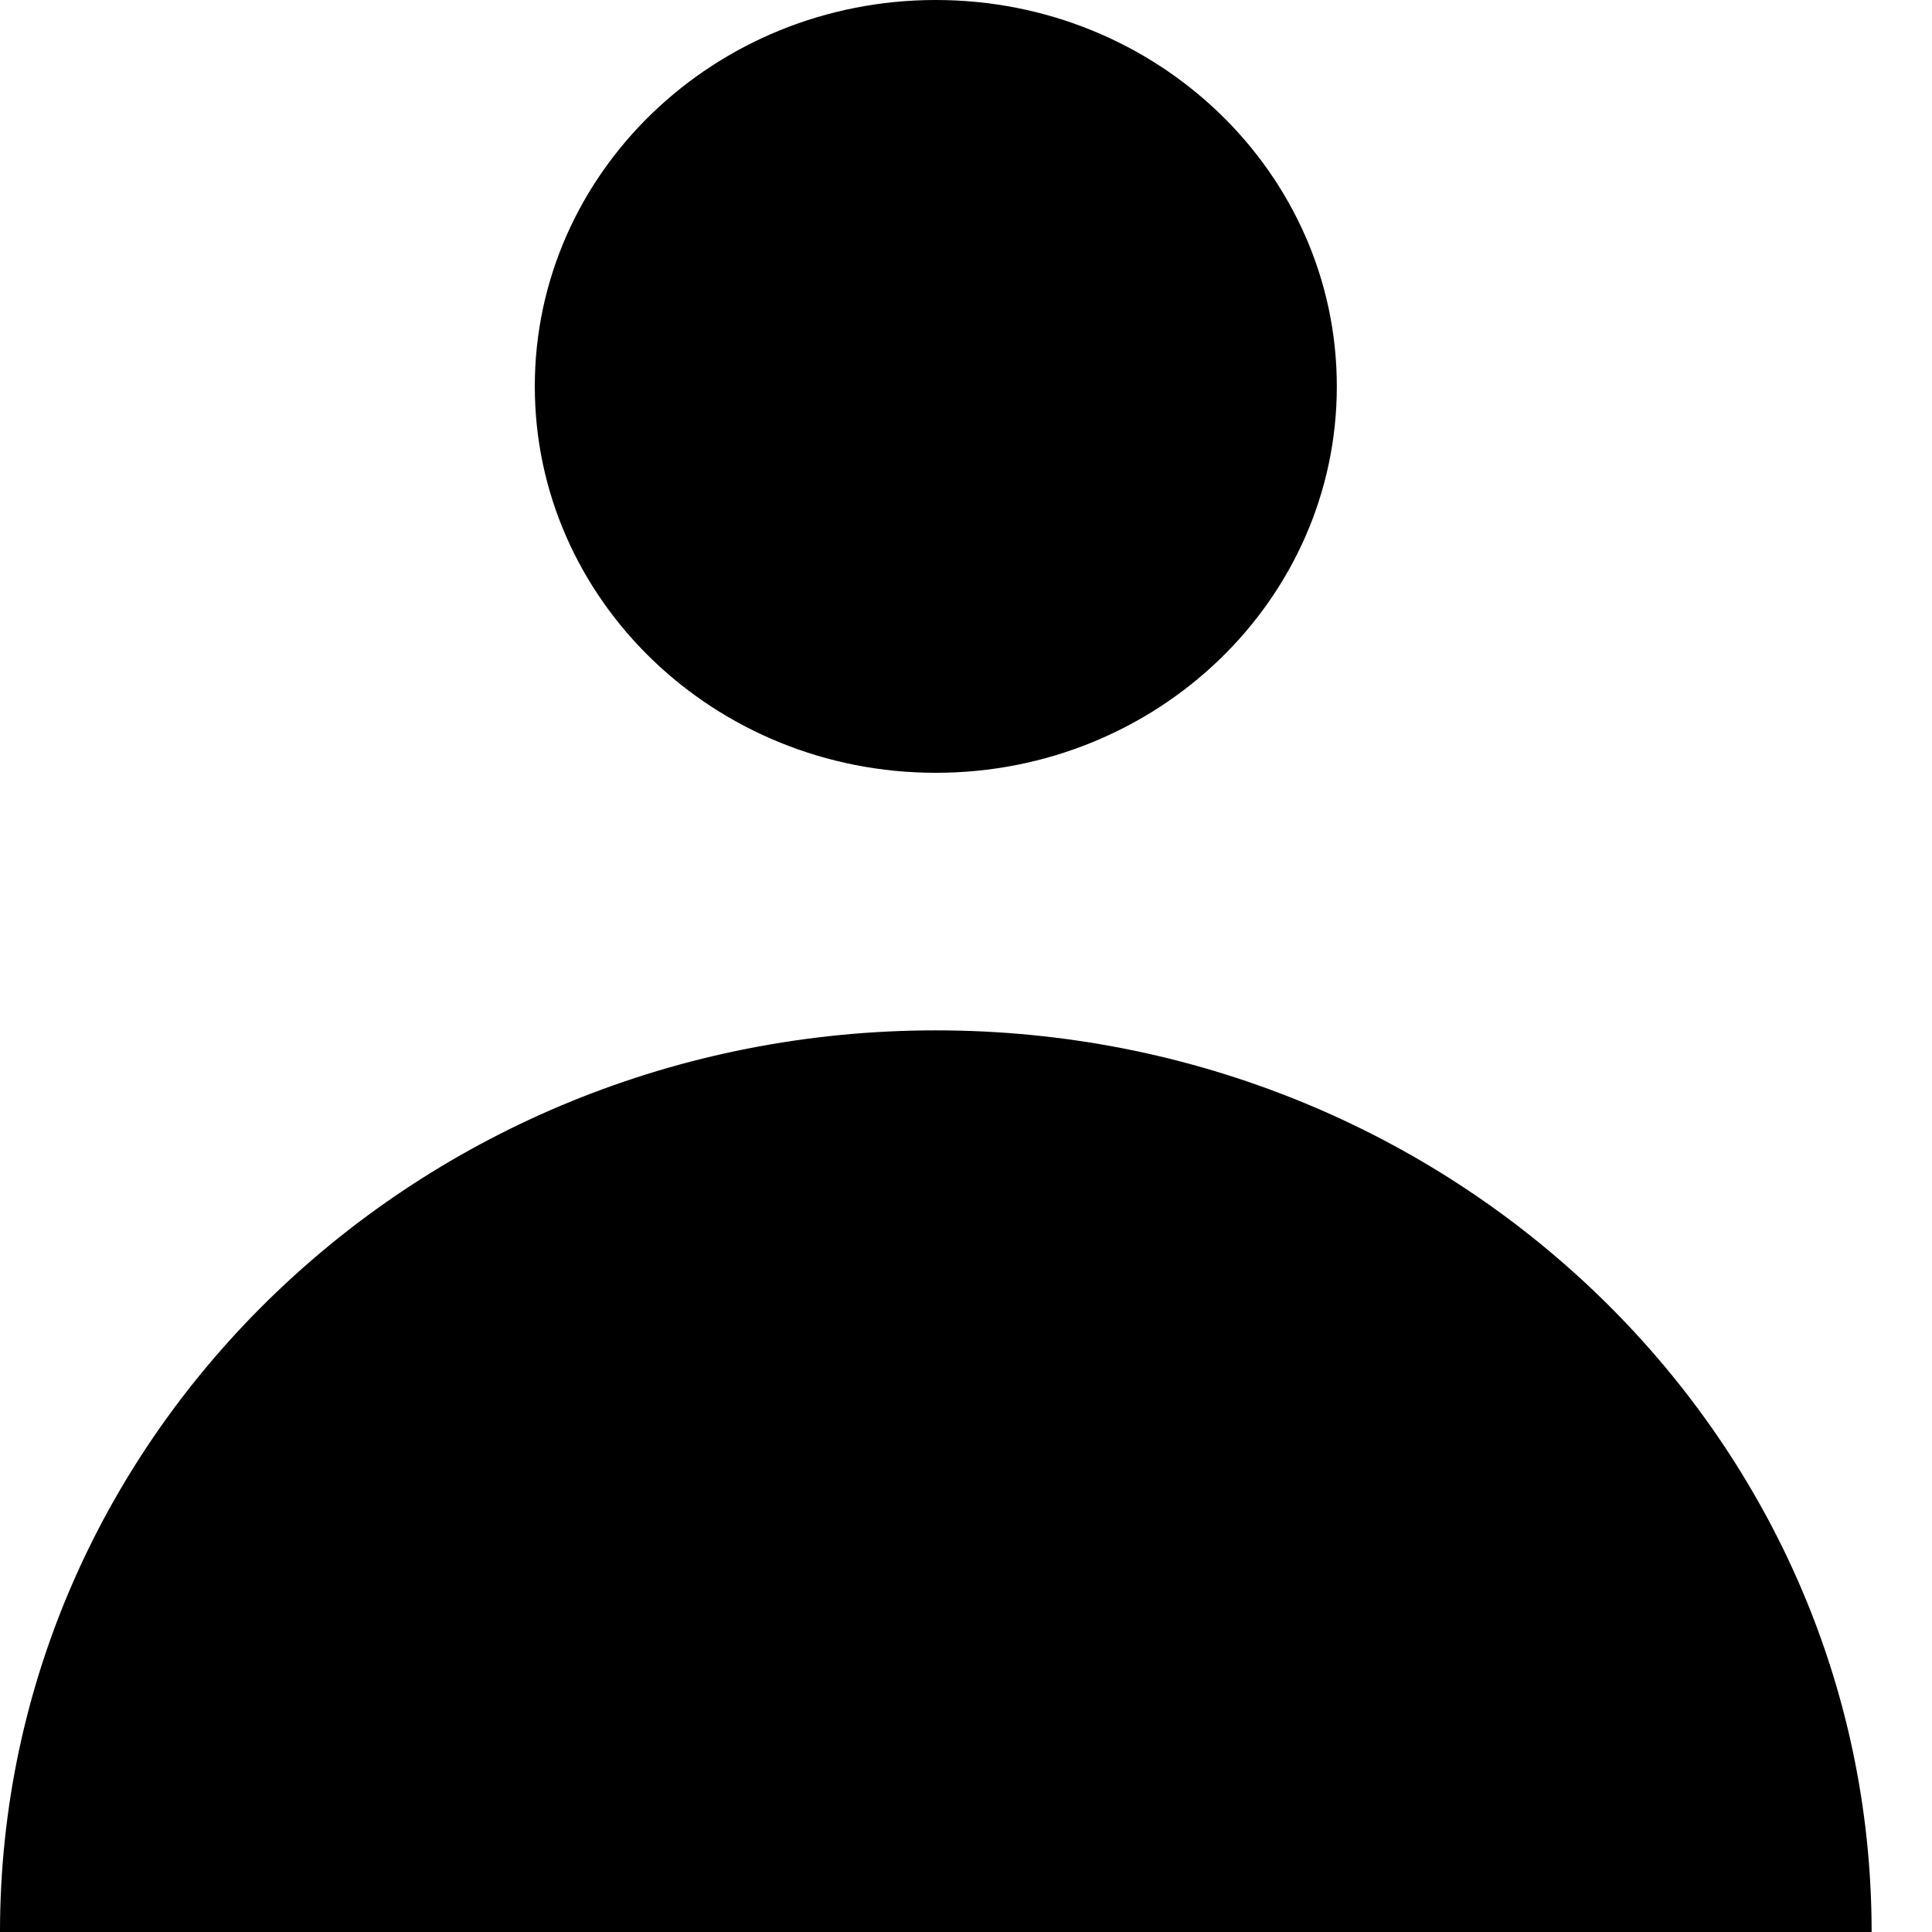
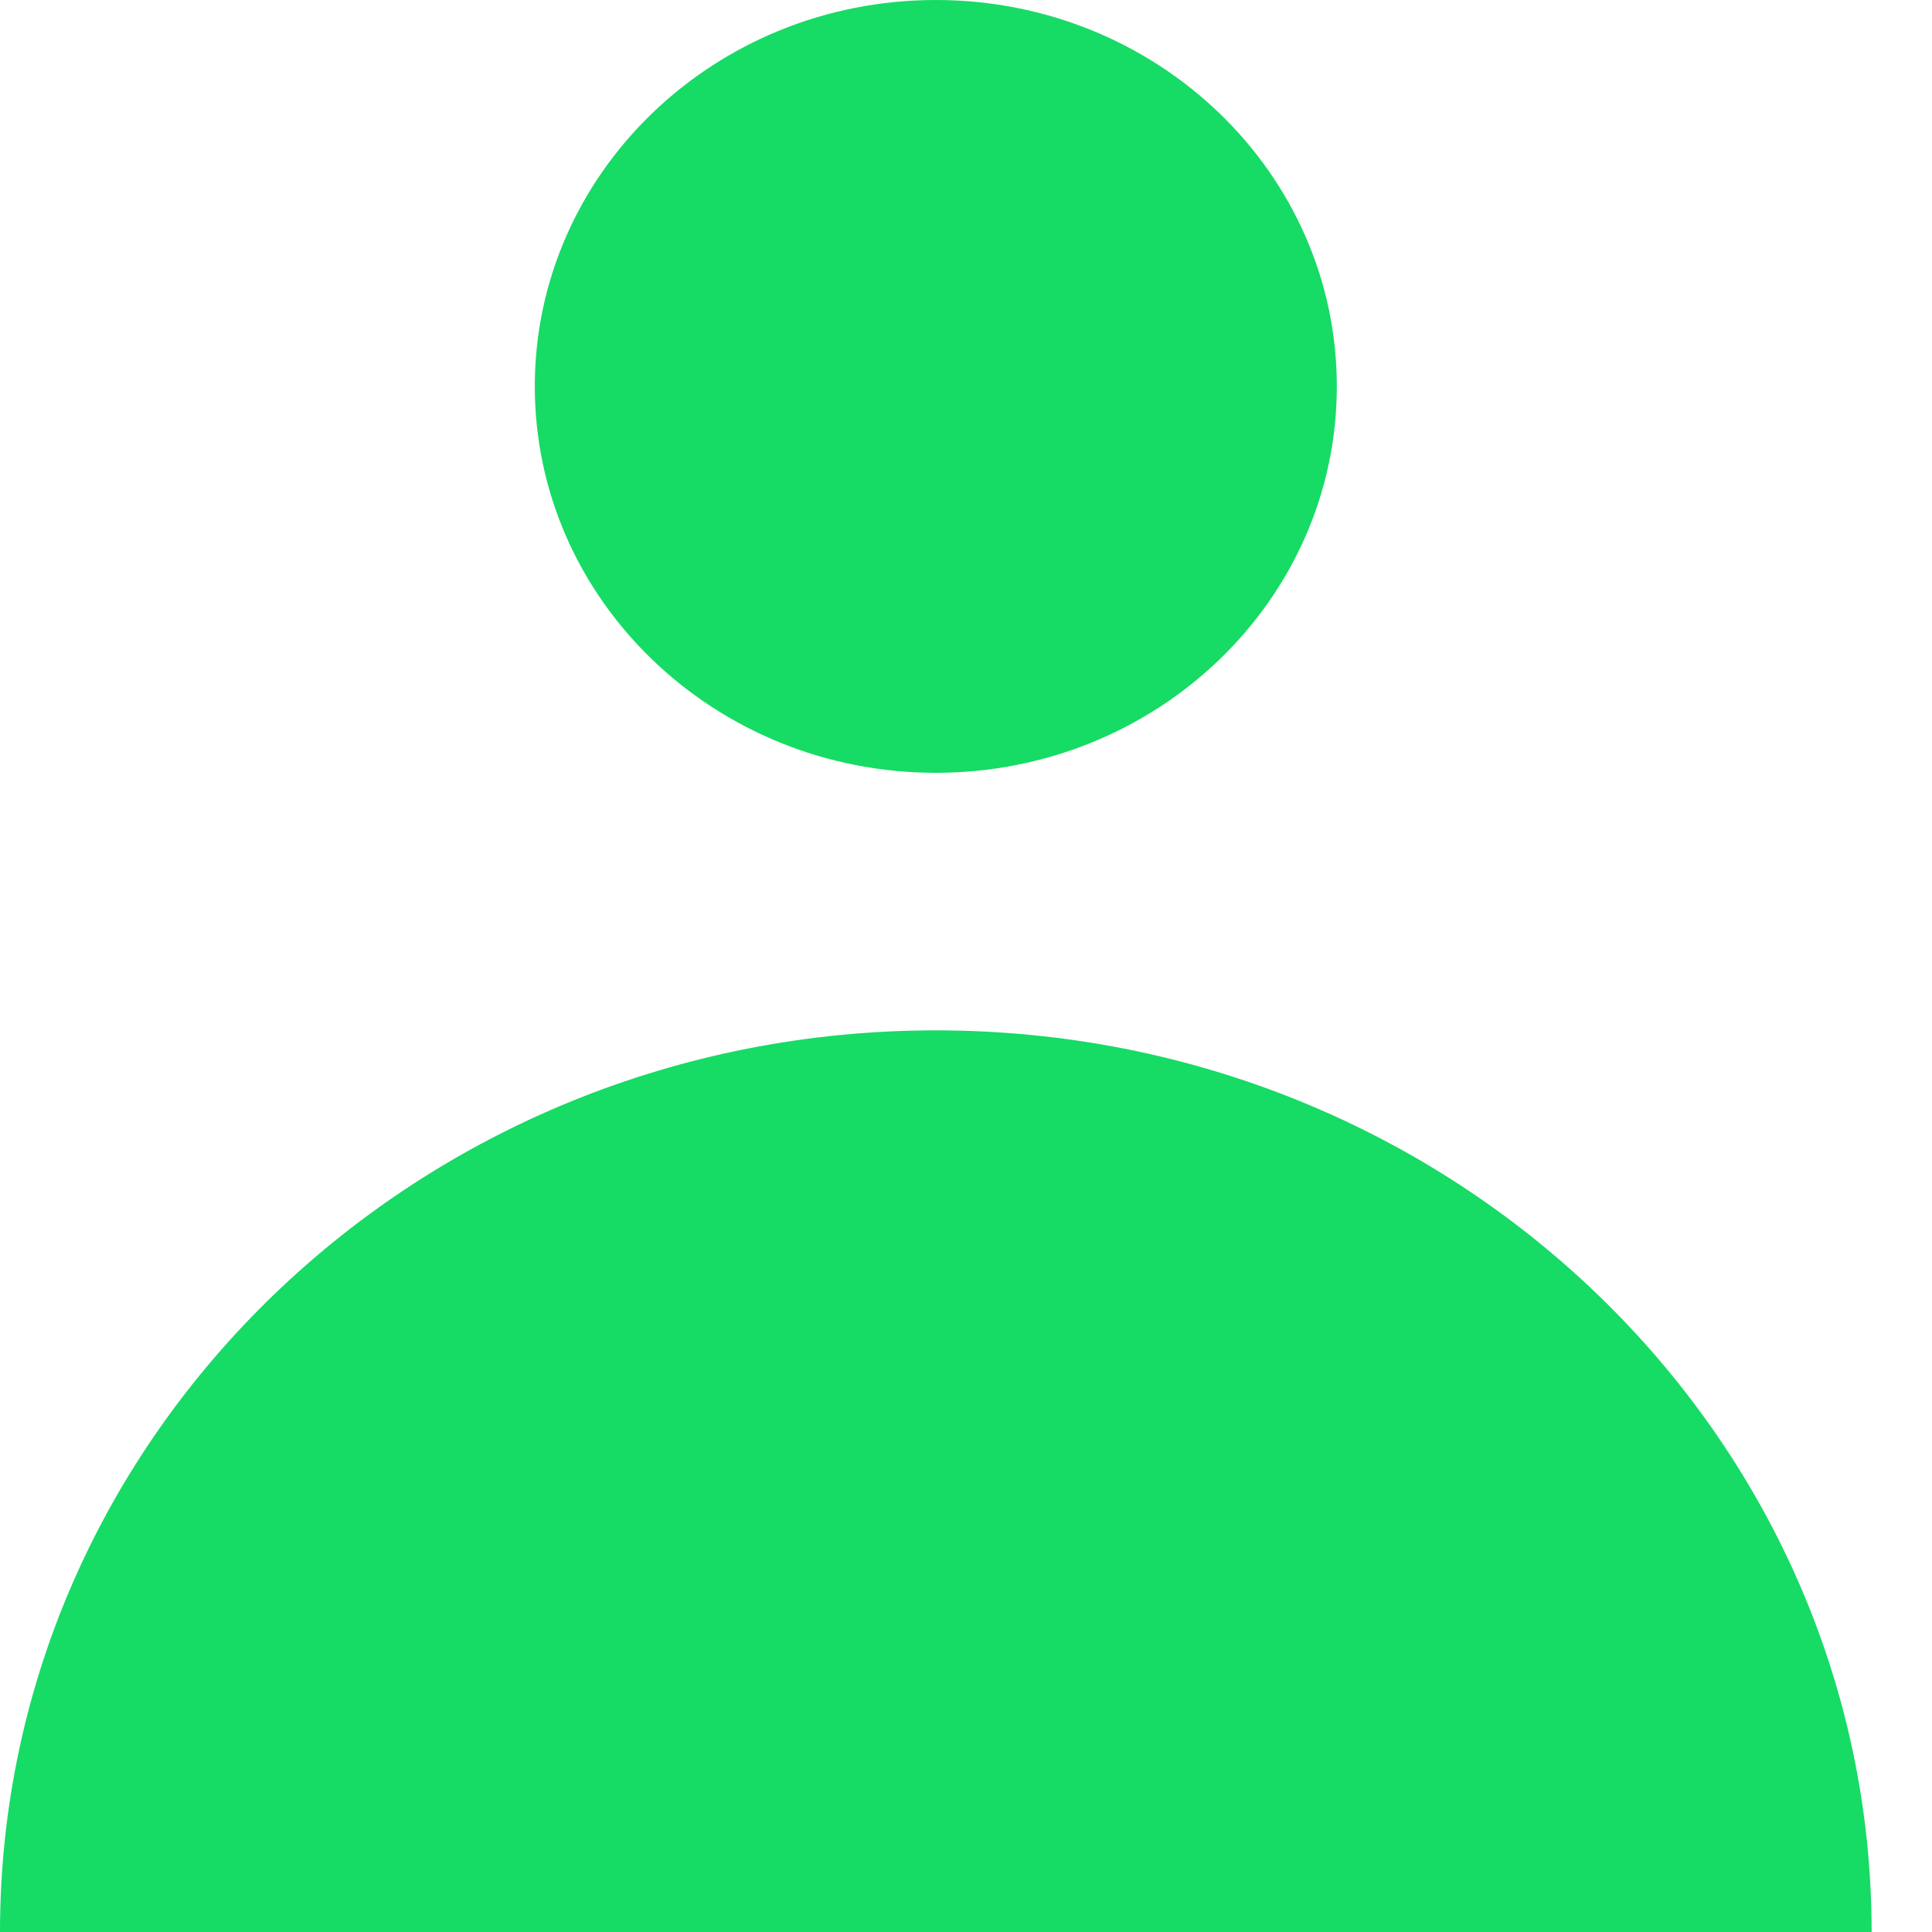
<svg xmlns="http://www.w3.org/2000/svg" width="16" height="16" viewBox="0 0 16 16" fill="none">
-   <path fill-rule="evenodd" clip-rule="evenodd" d="M7.75 6.4C9.584 6.4 11.071 4.967 11.071 3.2C11.071 1.433 9.584 0 7.75 0C5.916 0 4.429 1.433 4.429 3.2C4.429 4.967 5.916 6.4 7.75 6.4ZM0 16C0 11.876 3.47 8.533 7.75 8.533C12.03 8.533 15.5 11.876 15.5 16H0Z" fill="black" />
+   <path fill-rule="evenodd" clip-rule="evenodd" d="M7.75 6.4C9.584 6.4 11.071 4.967 11.071 3.2C11.071 1.433 9.584 0 7.75 0C5.916 0 4.429 1.433 4.429 3.2C4.429 4.967 5.916 6.4 7.75 6.4ZM0 16C0 11.876 3.47 8.533 7.75 8.533C12.03 8.533 15.5 11.876 15.5 16H0Z" fill="#16DB65" />
</svg>
